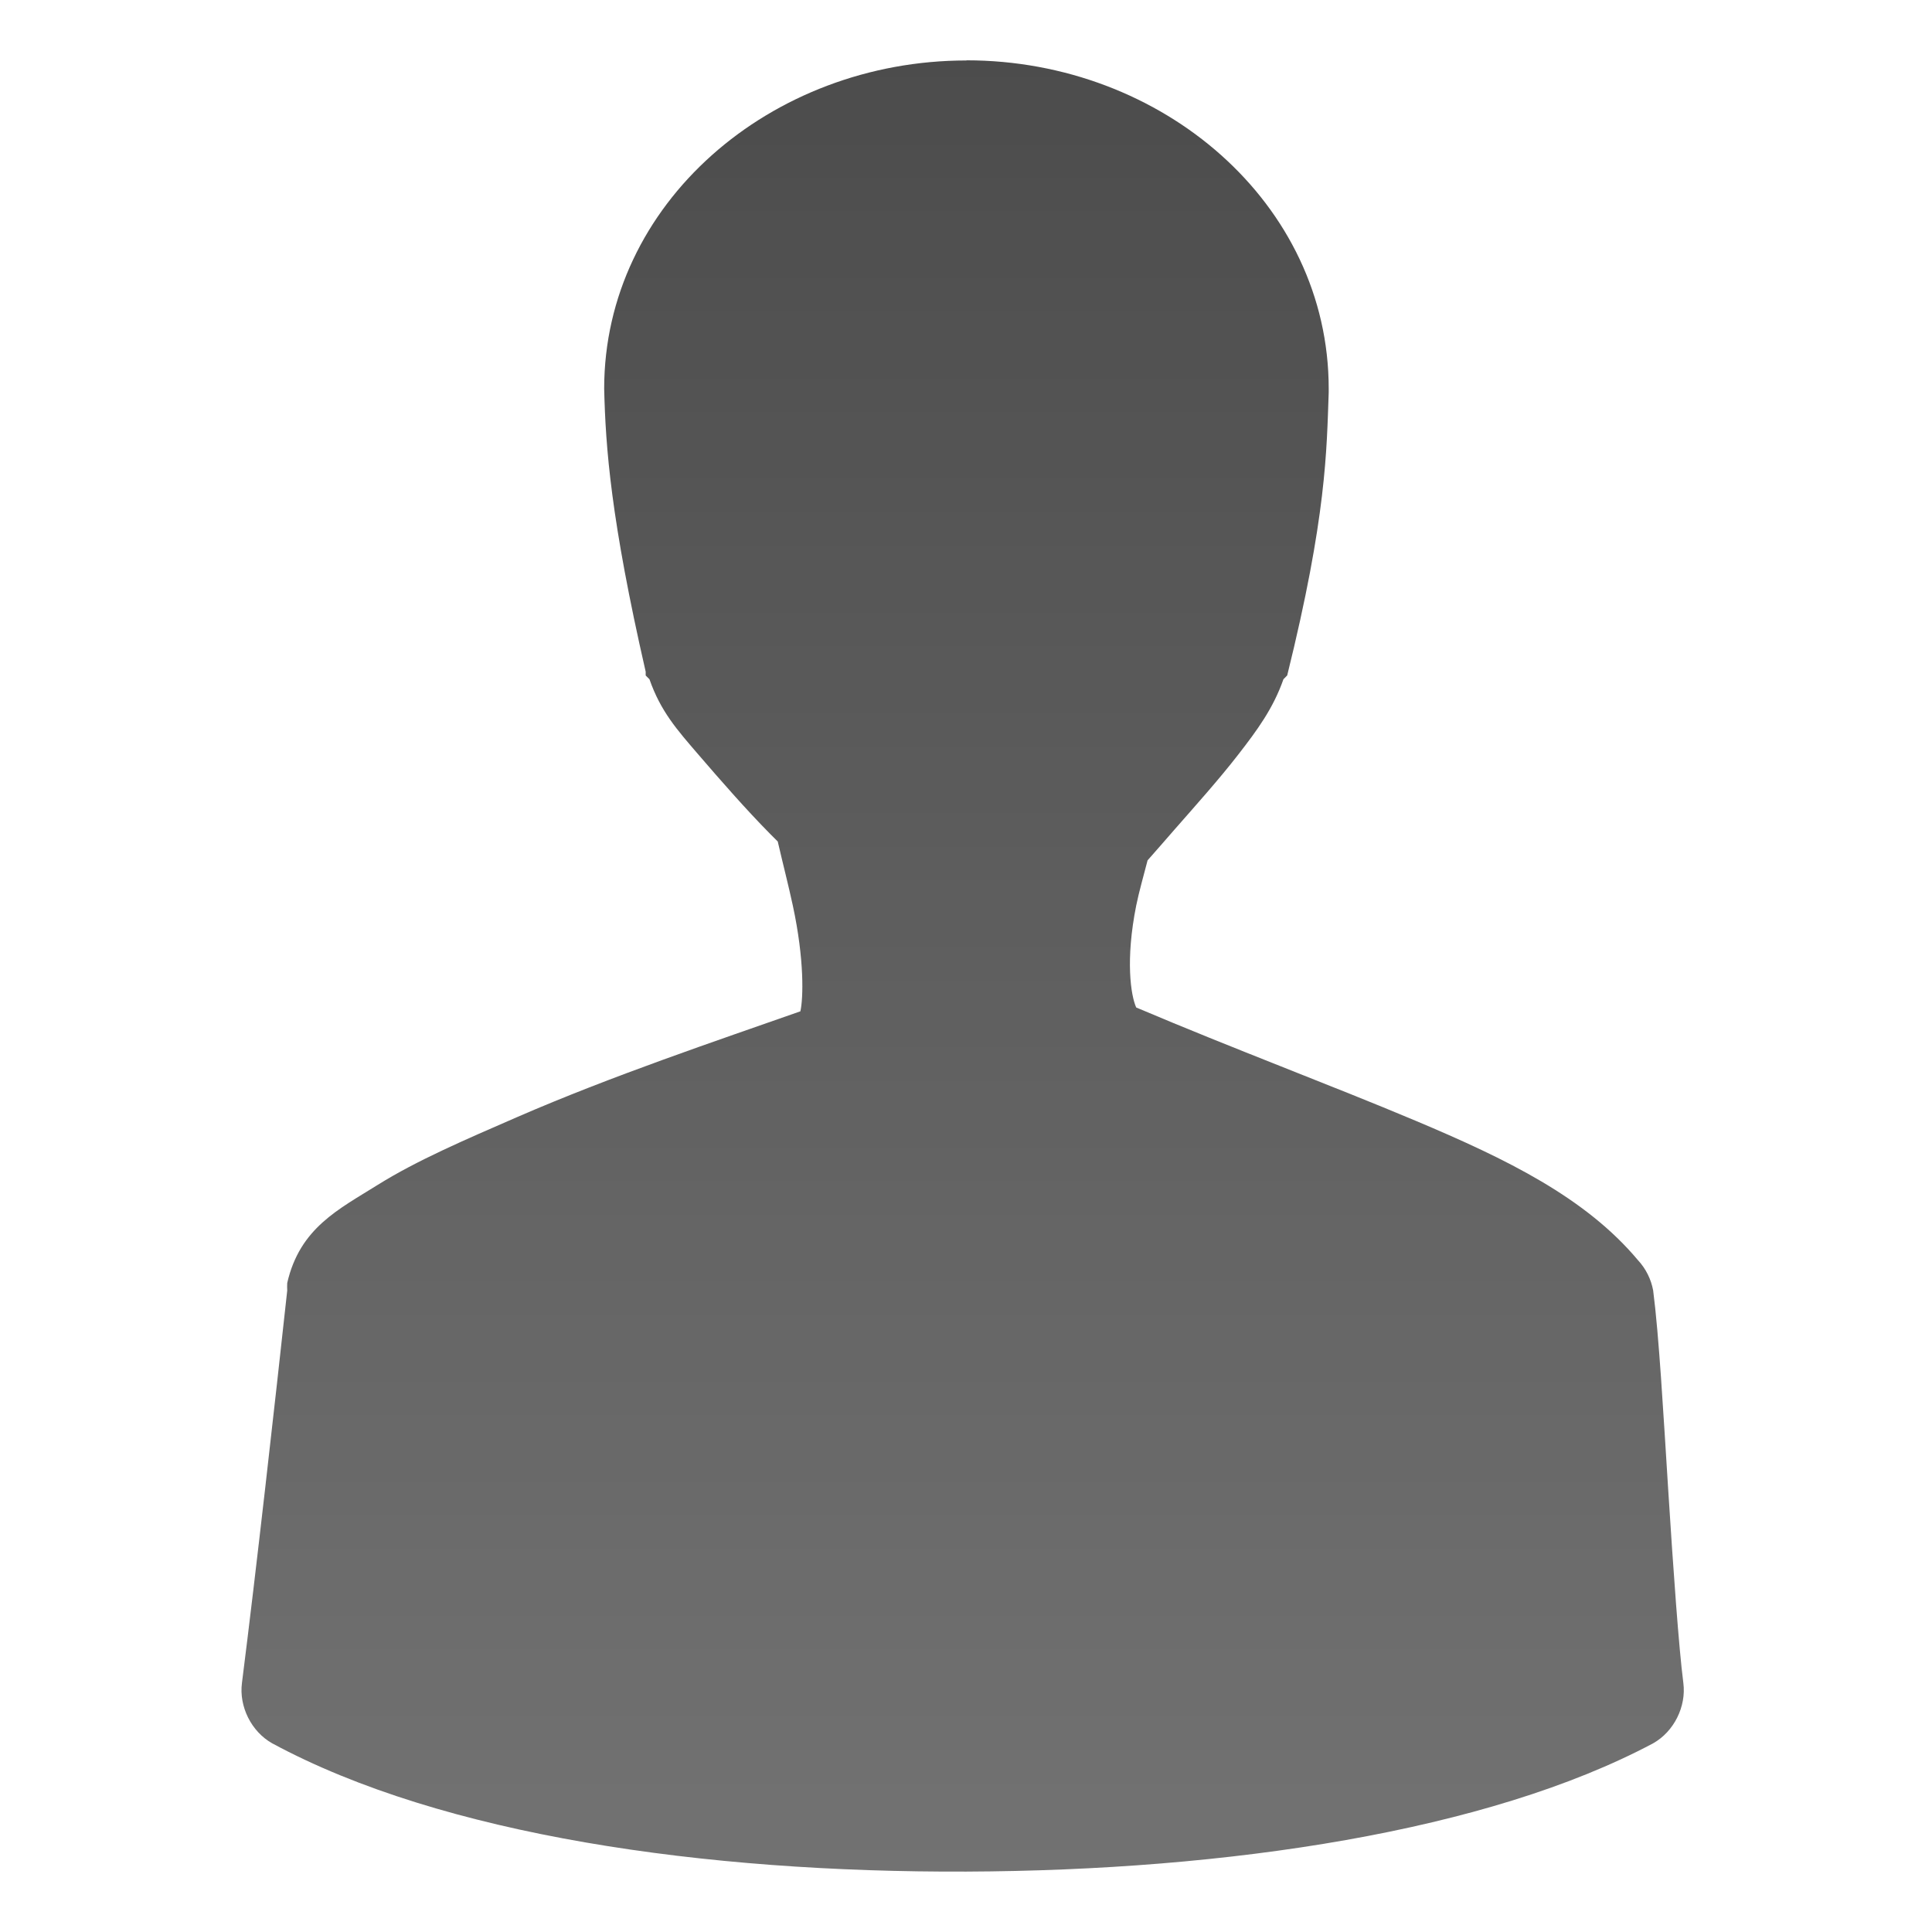
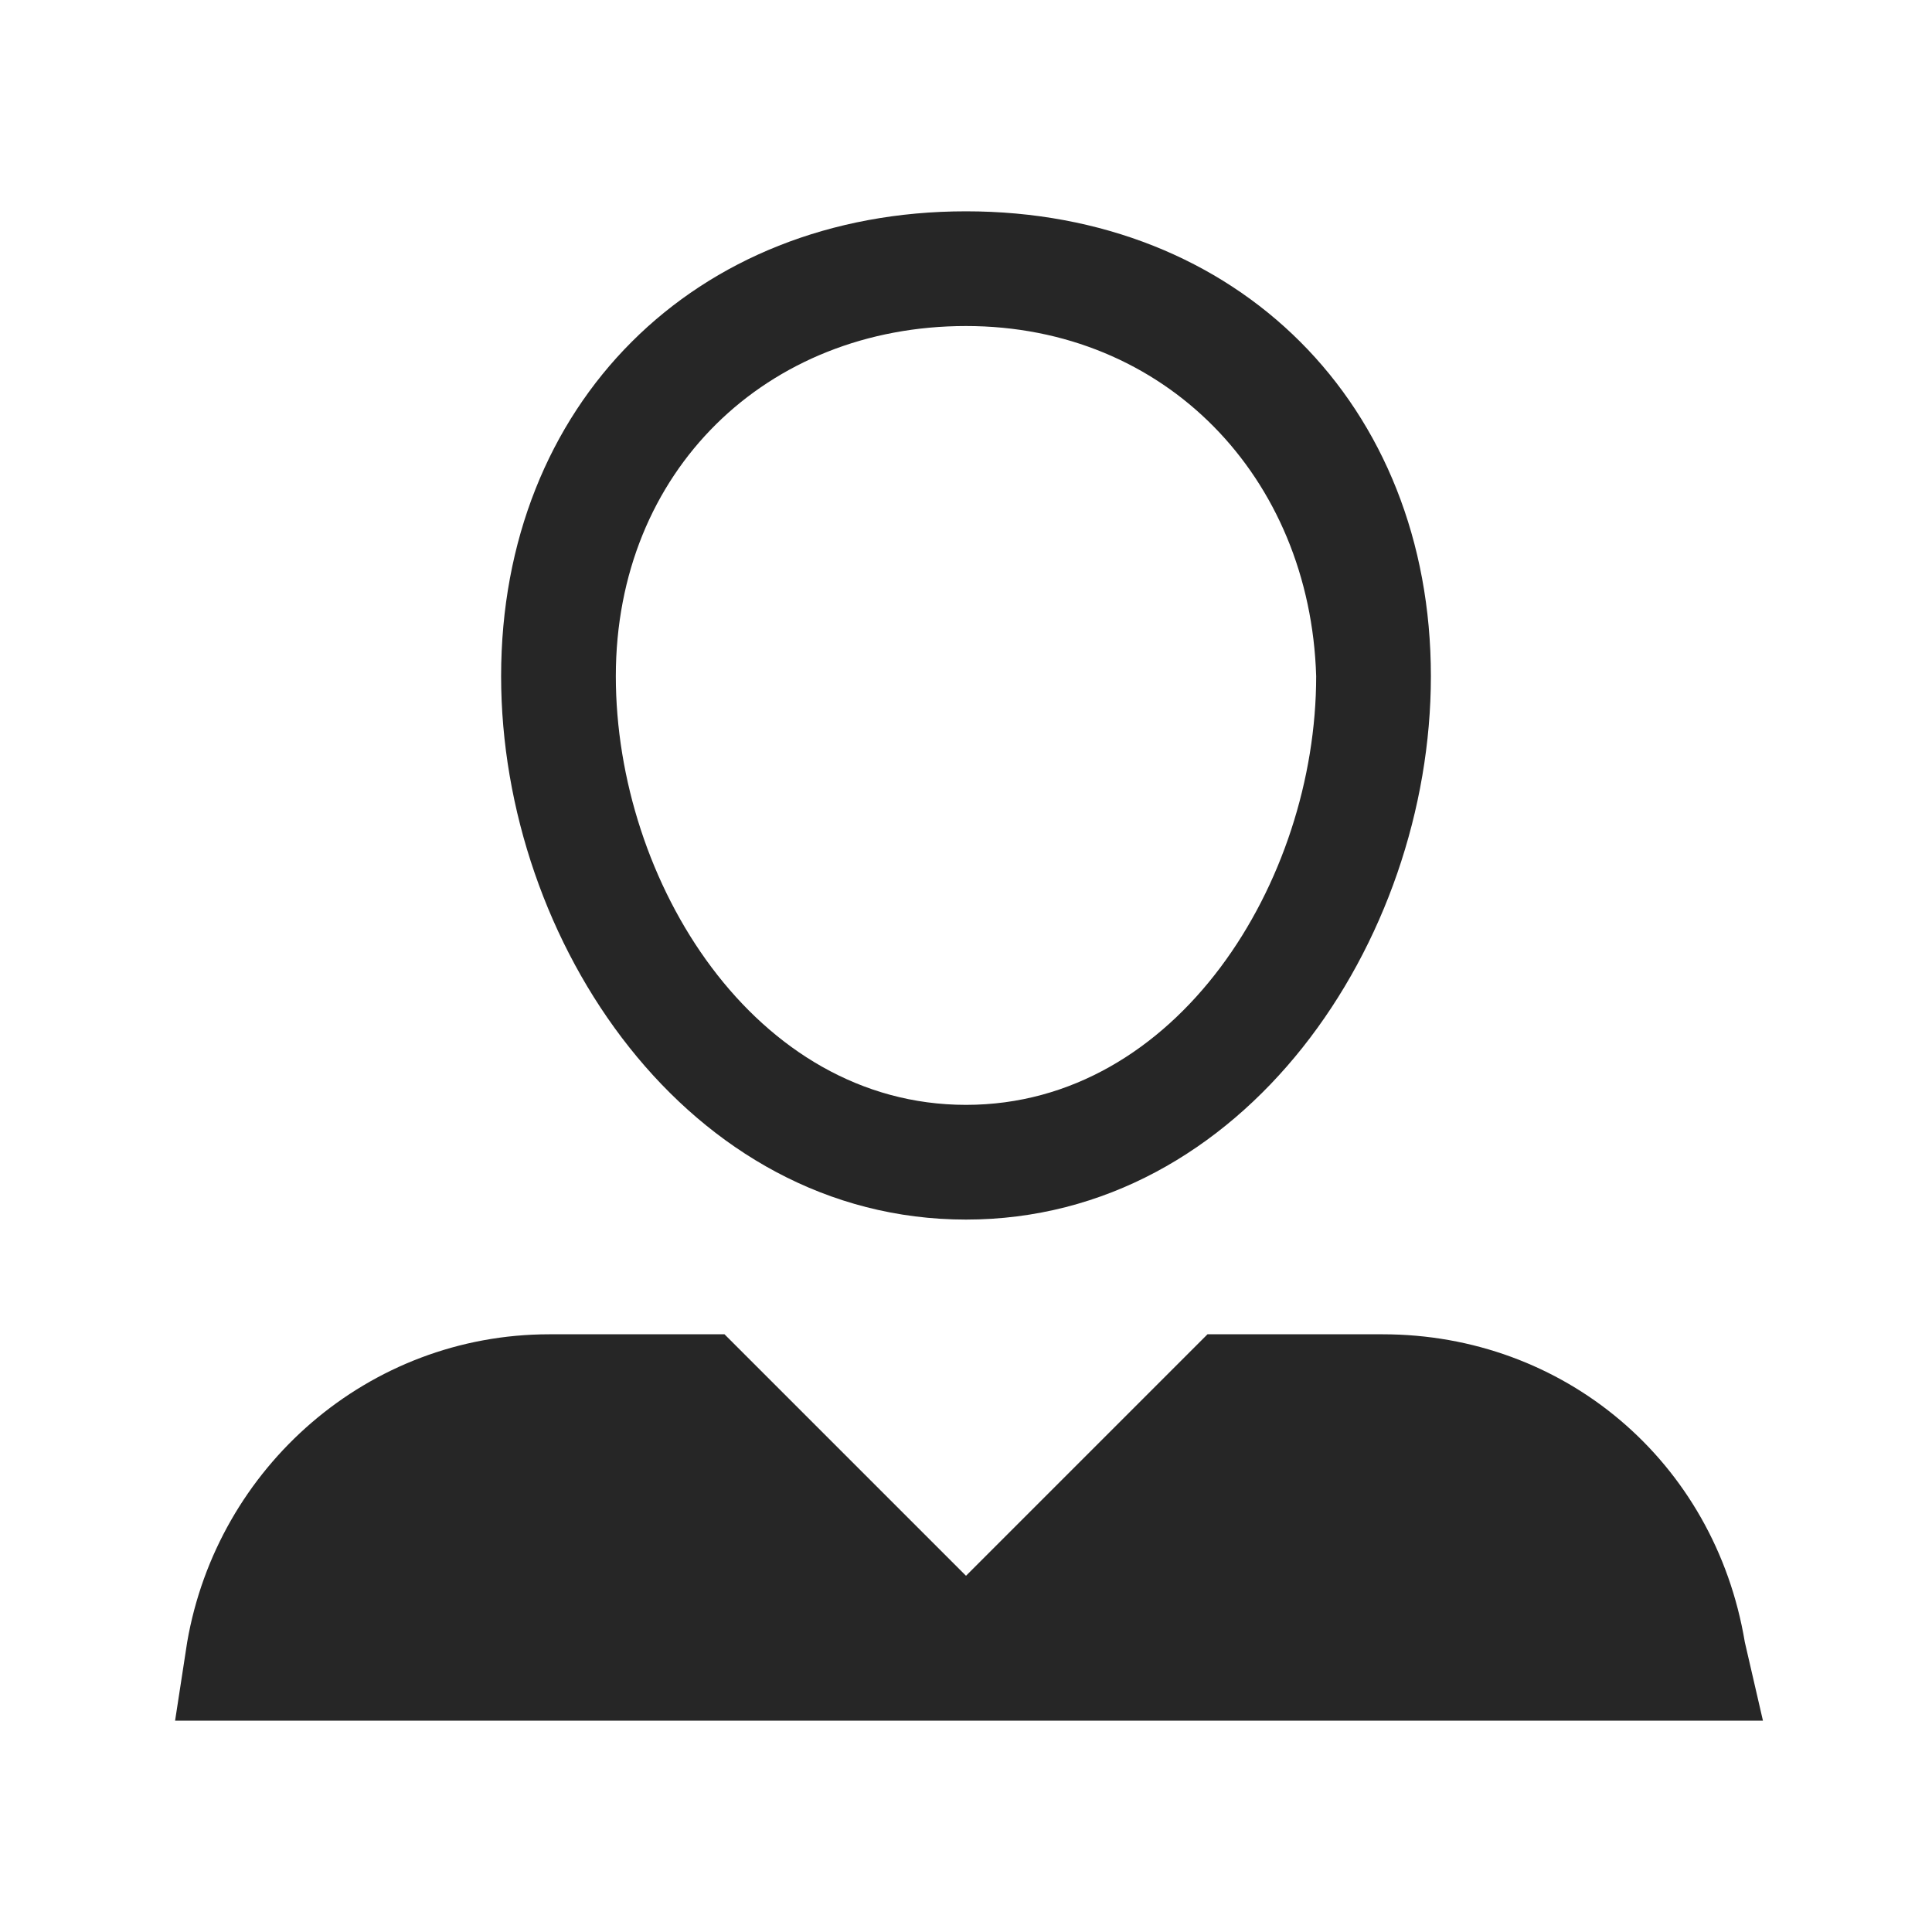
- <svg xmlns="http://www.w3.org/2000/svg" height="64" width="64" version="1.0">
-   <defs>
-     <linearGradient id="a" y2="69.127" gradientUnits="userSpaceOnUse" x2="-18.398" gradientTransform="matrix(.93749 0 0 .9375 48.705 -2.957)" y1="5.287" x1="-18.398">
-       <stop offset="0" />
-       <stop stop-color="#363636" offset="1" />
-     </linearGradient>
-   </defs>
-   <path opacity=".7" style="block-progression:tb;color:#000000;text-transform:none;text-indent:0" d="m32.014 2.003c-6.492 0-12 4.747-12 10.874 0.046 1.937 0.219 4.325 1.375 9.374v0.125l0.125 0.125c0.371 1.063 0.911 1.671 1.625 2.5 0.714 0.829 1.565 1.806 2.375 2.625 0.095 0.096 0.156 0.156 0.25 0.25 0.161 0.699 0.355 1.45 0.5 2.125 0.386 1.794 0.346 3.065 0.25 3.5-2.79 0.98-6.26 2.146-9.374 3.5-1.748 0.76-3.331 1.44-4.625 2.248-1.294 0.811-2.582 1.424-3 3.25-0.005 0.083-0.005 0.167 0 0.25-0.409 3.754-1.027 9.274-1.5 13-0.102 0.784 0.311 1.611 1 2 5.655 3.054 14.34 4.284 22.999 4.25 8.658-0.034 17.275-1.335 22.749-4.25 0.689-0.389 1.102-1.216 1-2-0.151-1.165-0.336-3.791-0.5-6.375-0.164-2.584-0.306-5.126-0.5-6.625-0.068-0.372-0.243-0.723-0.5-1-1.739-2.076-4.337-3.346-7.375-4.625-2.774-1.168-6.025-2.381-9.25-3.75-0.18-0.402-0.36-1.572 0-3.375 0.098-0.483 0.25-1.002 0.377-1.499 0.303-0.339 0.539-0.617 0.875-1 0.716-0.817 1.486-1.675 2.126-2.5 0.64-0.825 1.16-1.533 1.5-2.5l0.124-0.125c1.306-5.273 1.307-7.473 1.375-9.374v-0.129c0-6.127-5.507-10.874-12-10.874z" fill="url(#a)" />
+ <svg xmlns="http://www.w3.org/2000/svg" version="1.1" id="Ebene_1" x="0px" y="0px" viewBox="0 0 32 32" style="enable-background:new 0 0 32 32;" xml:space="preserve">
+   <style type="text/css">
+ 	.st0{fill-rule:evenodd;clip-rule:evenodd;fill:#262626;}
+ </style>
+   <g id="icon_x2F_user_x5F_file_x2F_user_x2F_default">
+     <path id="Combined-Shape" class="st0" d="M12,22.1l4,4l4-4h2.9c3,0,5.5,2.1,6,5.1l0,0l0.3,1.3H2.9l0.2-1.3c0.5-2.9,3-5.1,6-5.1l0,0   H12z M16,3.5c4.5,0,7.7,3.2,7.7,7.7c0,4.4-3.1,9-7.7,9s-7.7-4.6-7.7-9C8.3,6.7,11.5,3.5,16,3.5z M16,5.4c-3.3,0-5.8,2.4-5.8,5.8   c0,3.4,2.3,7.1,5.8,7.1s5.8-3.7,5.8-7.1C21.7,7.9,19.3,5.4,16,5.4z" />
+   </g>
</svg>
